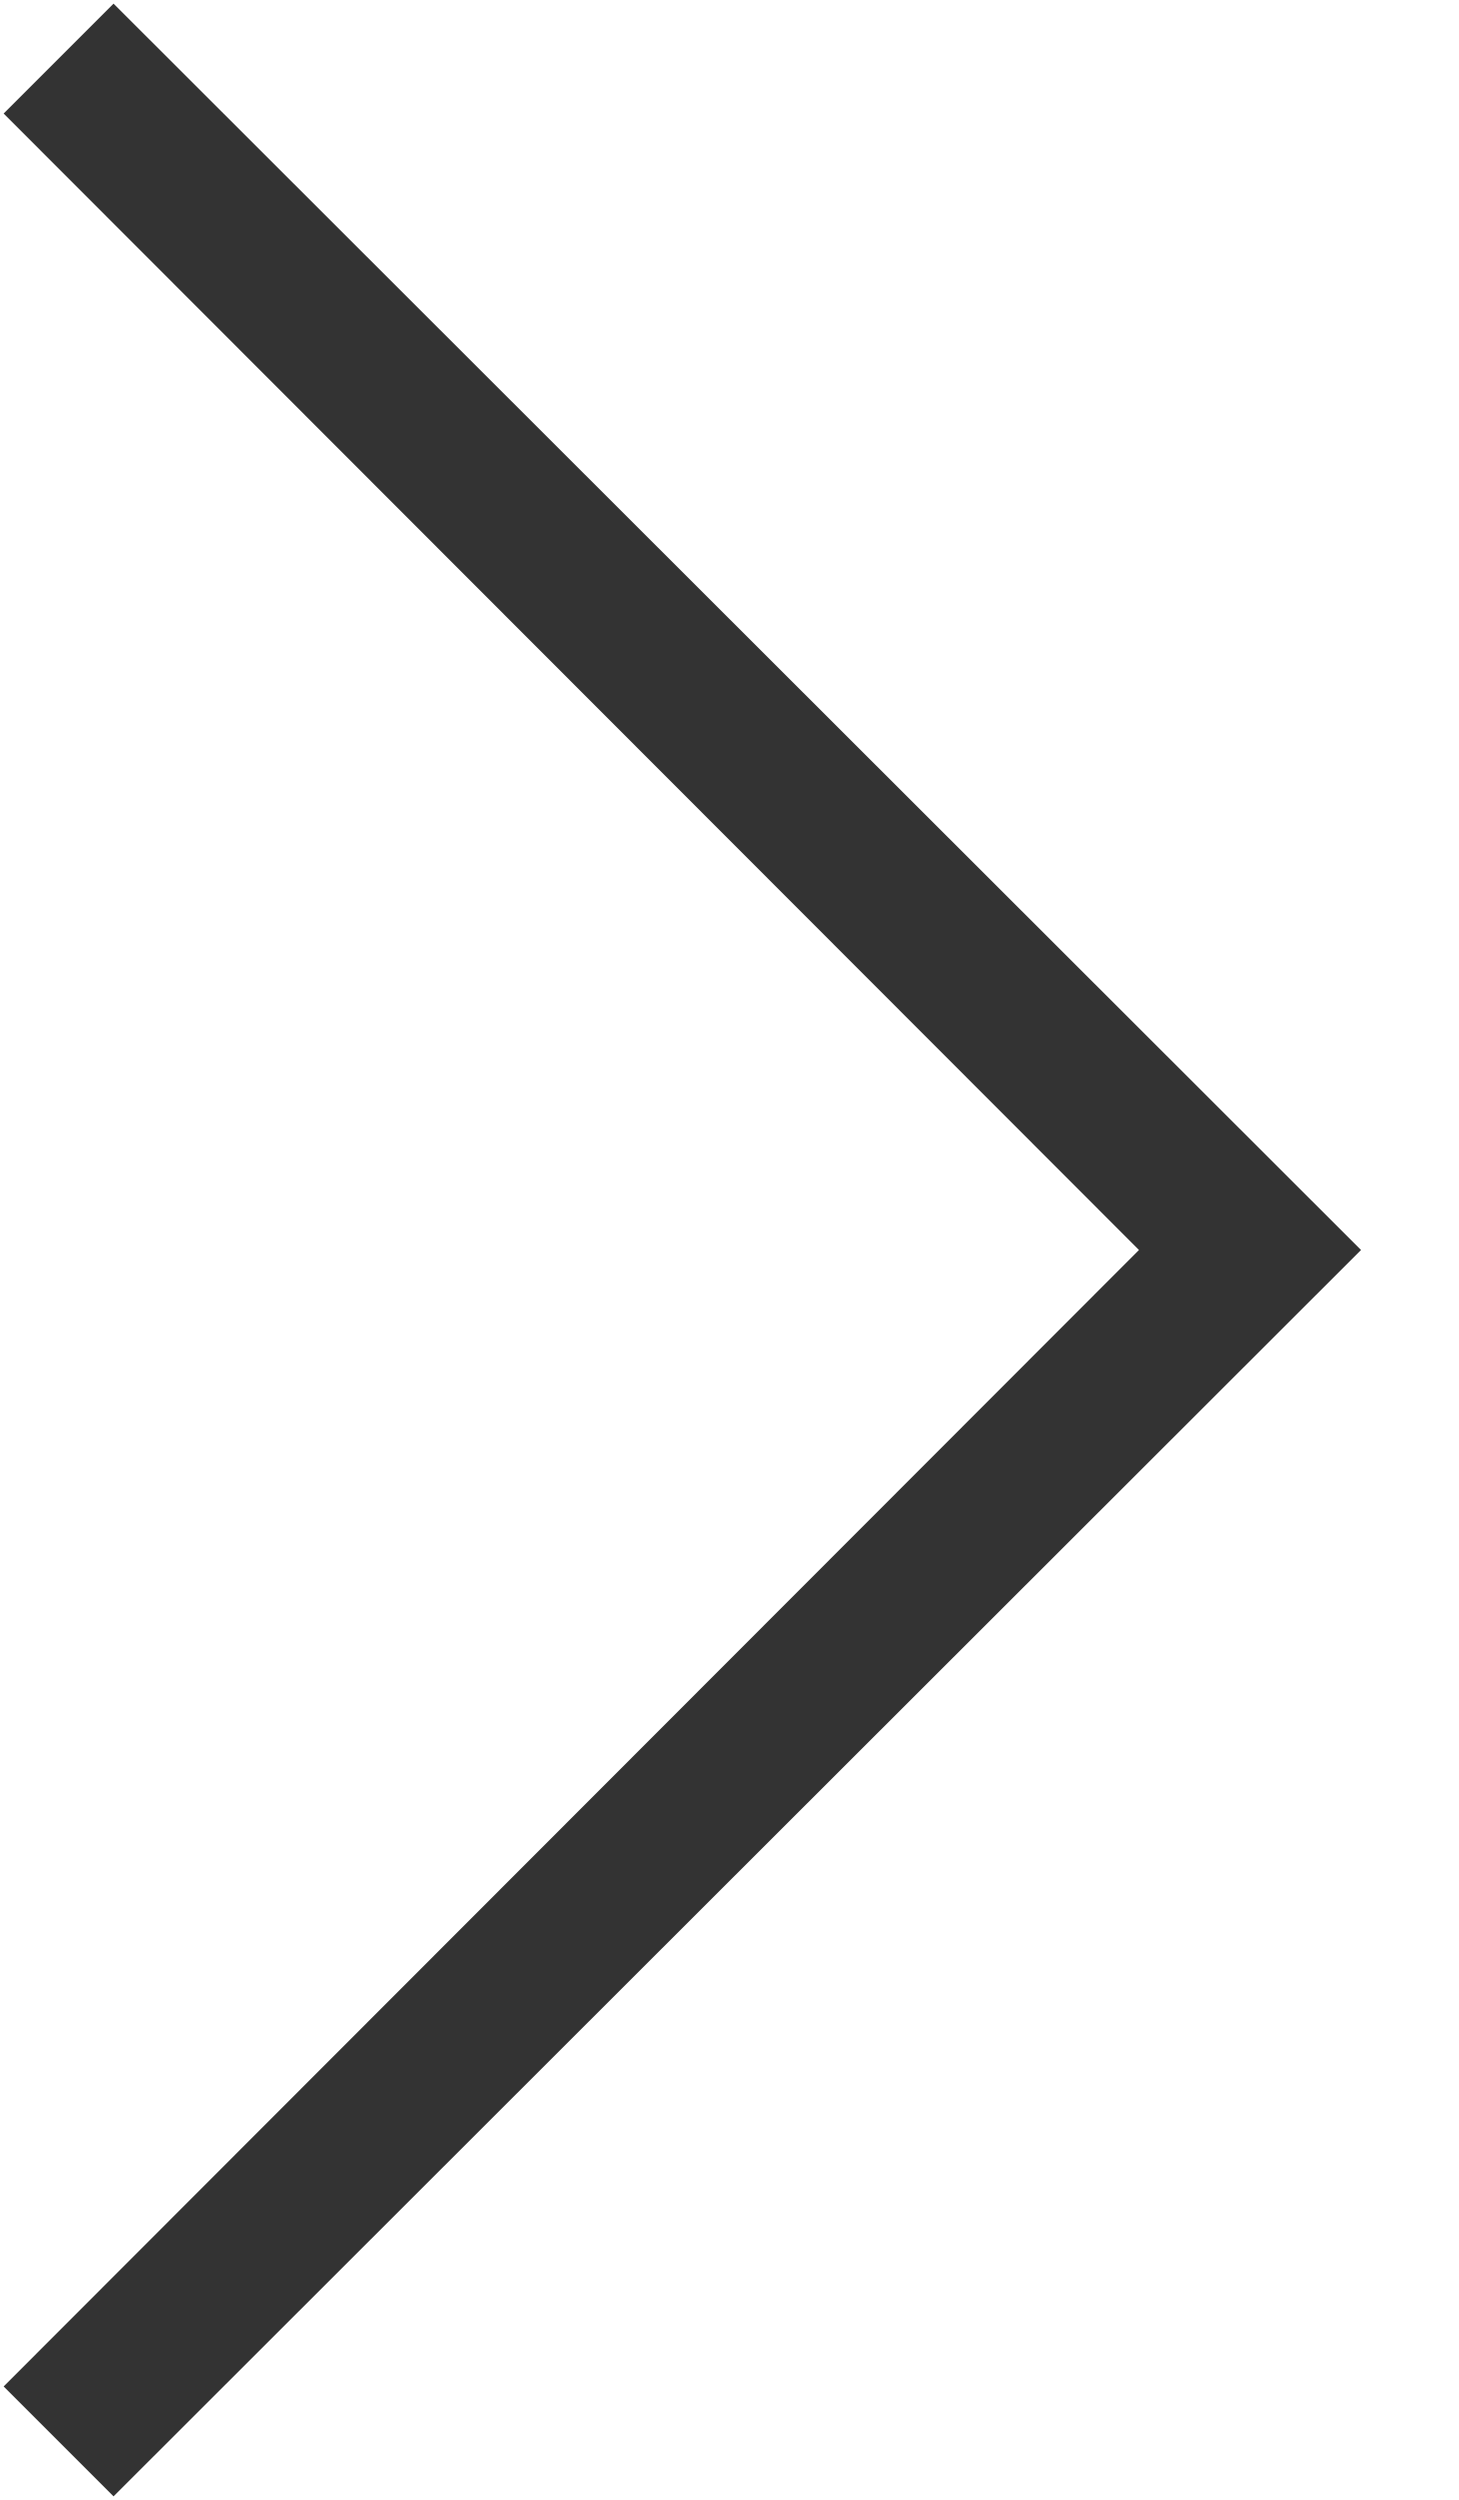
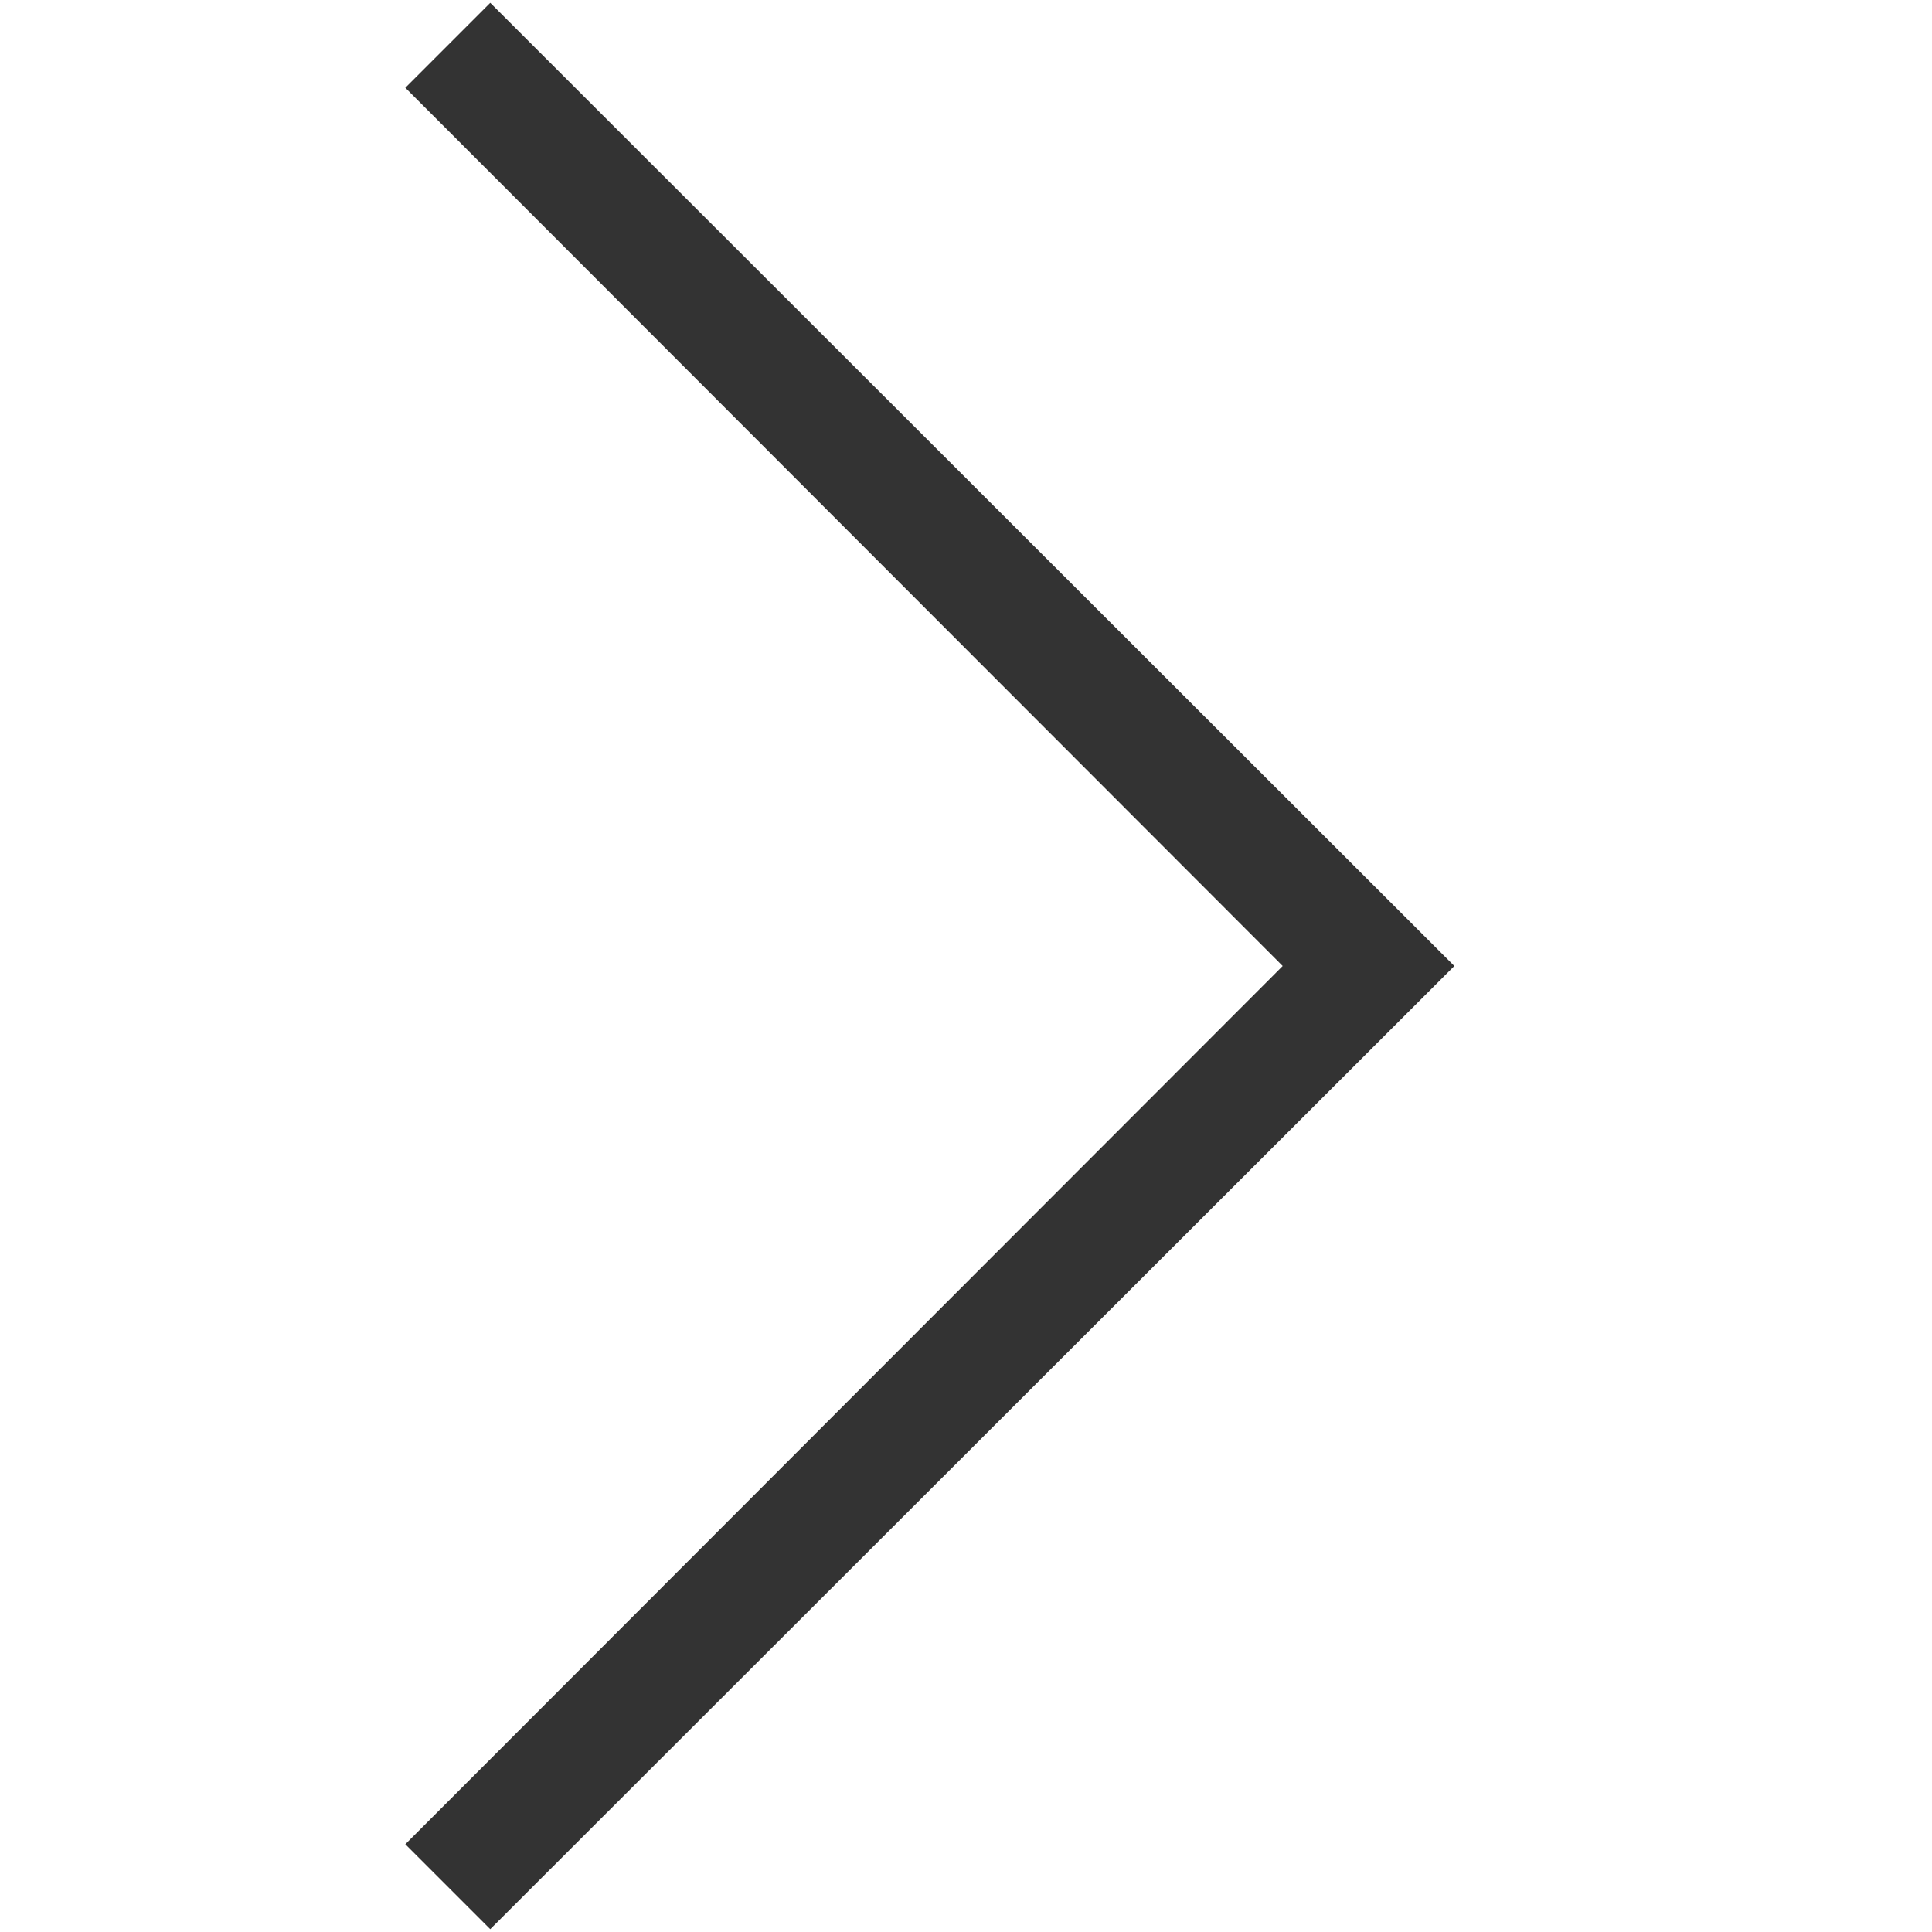
- <svg xmlns="http://www.w3.org/2000/svg" width="14" height="24" viewBox="0 0 14 24" fill="none">
+ <svg xmlns="http://www.w3.org/2000/svg" width="24" height="24" viewBox="0 0 14 24" fill="none">
  <path d="M0.035 22.91L10.934 12L0.035 1.09L1.09 0.035L13.066 12L1.09 23.965L0.035 22.91Z" fill="#333333" />
</svg>
